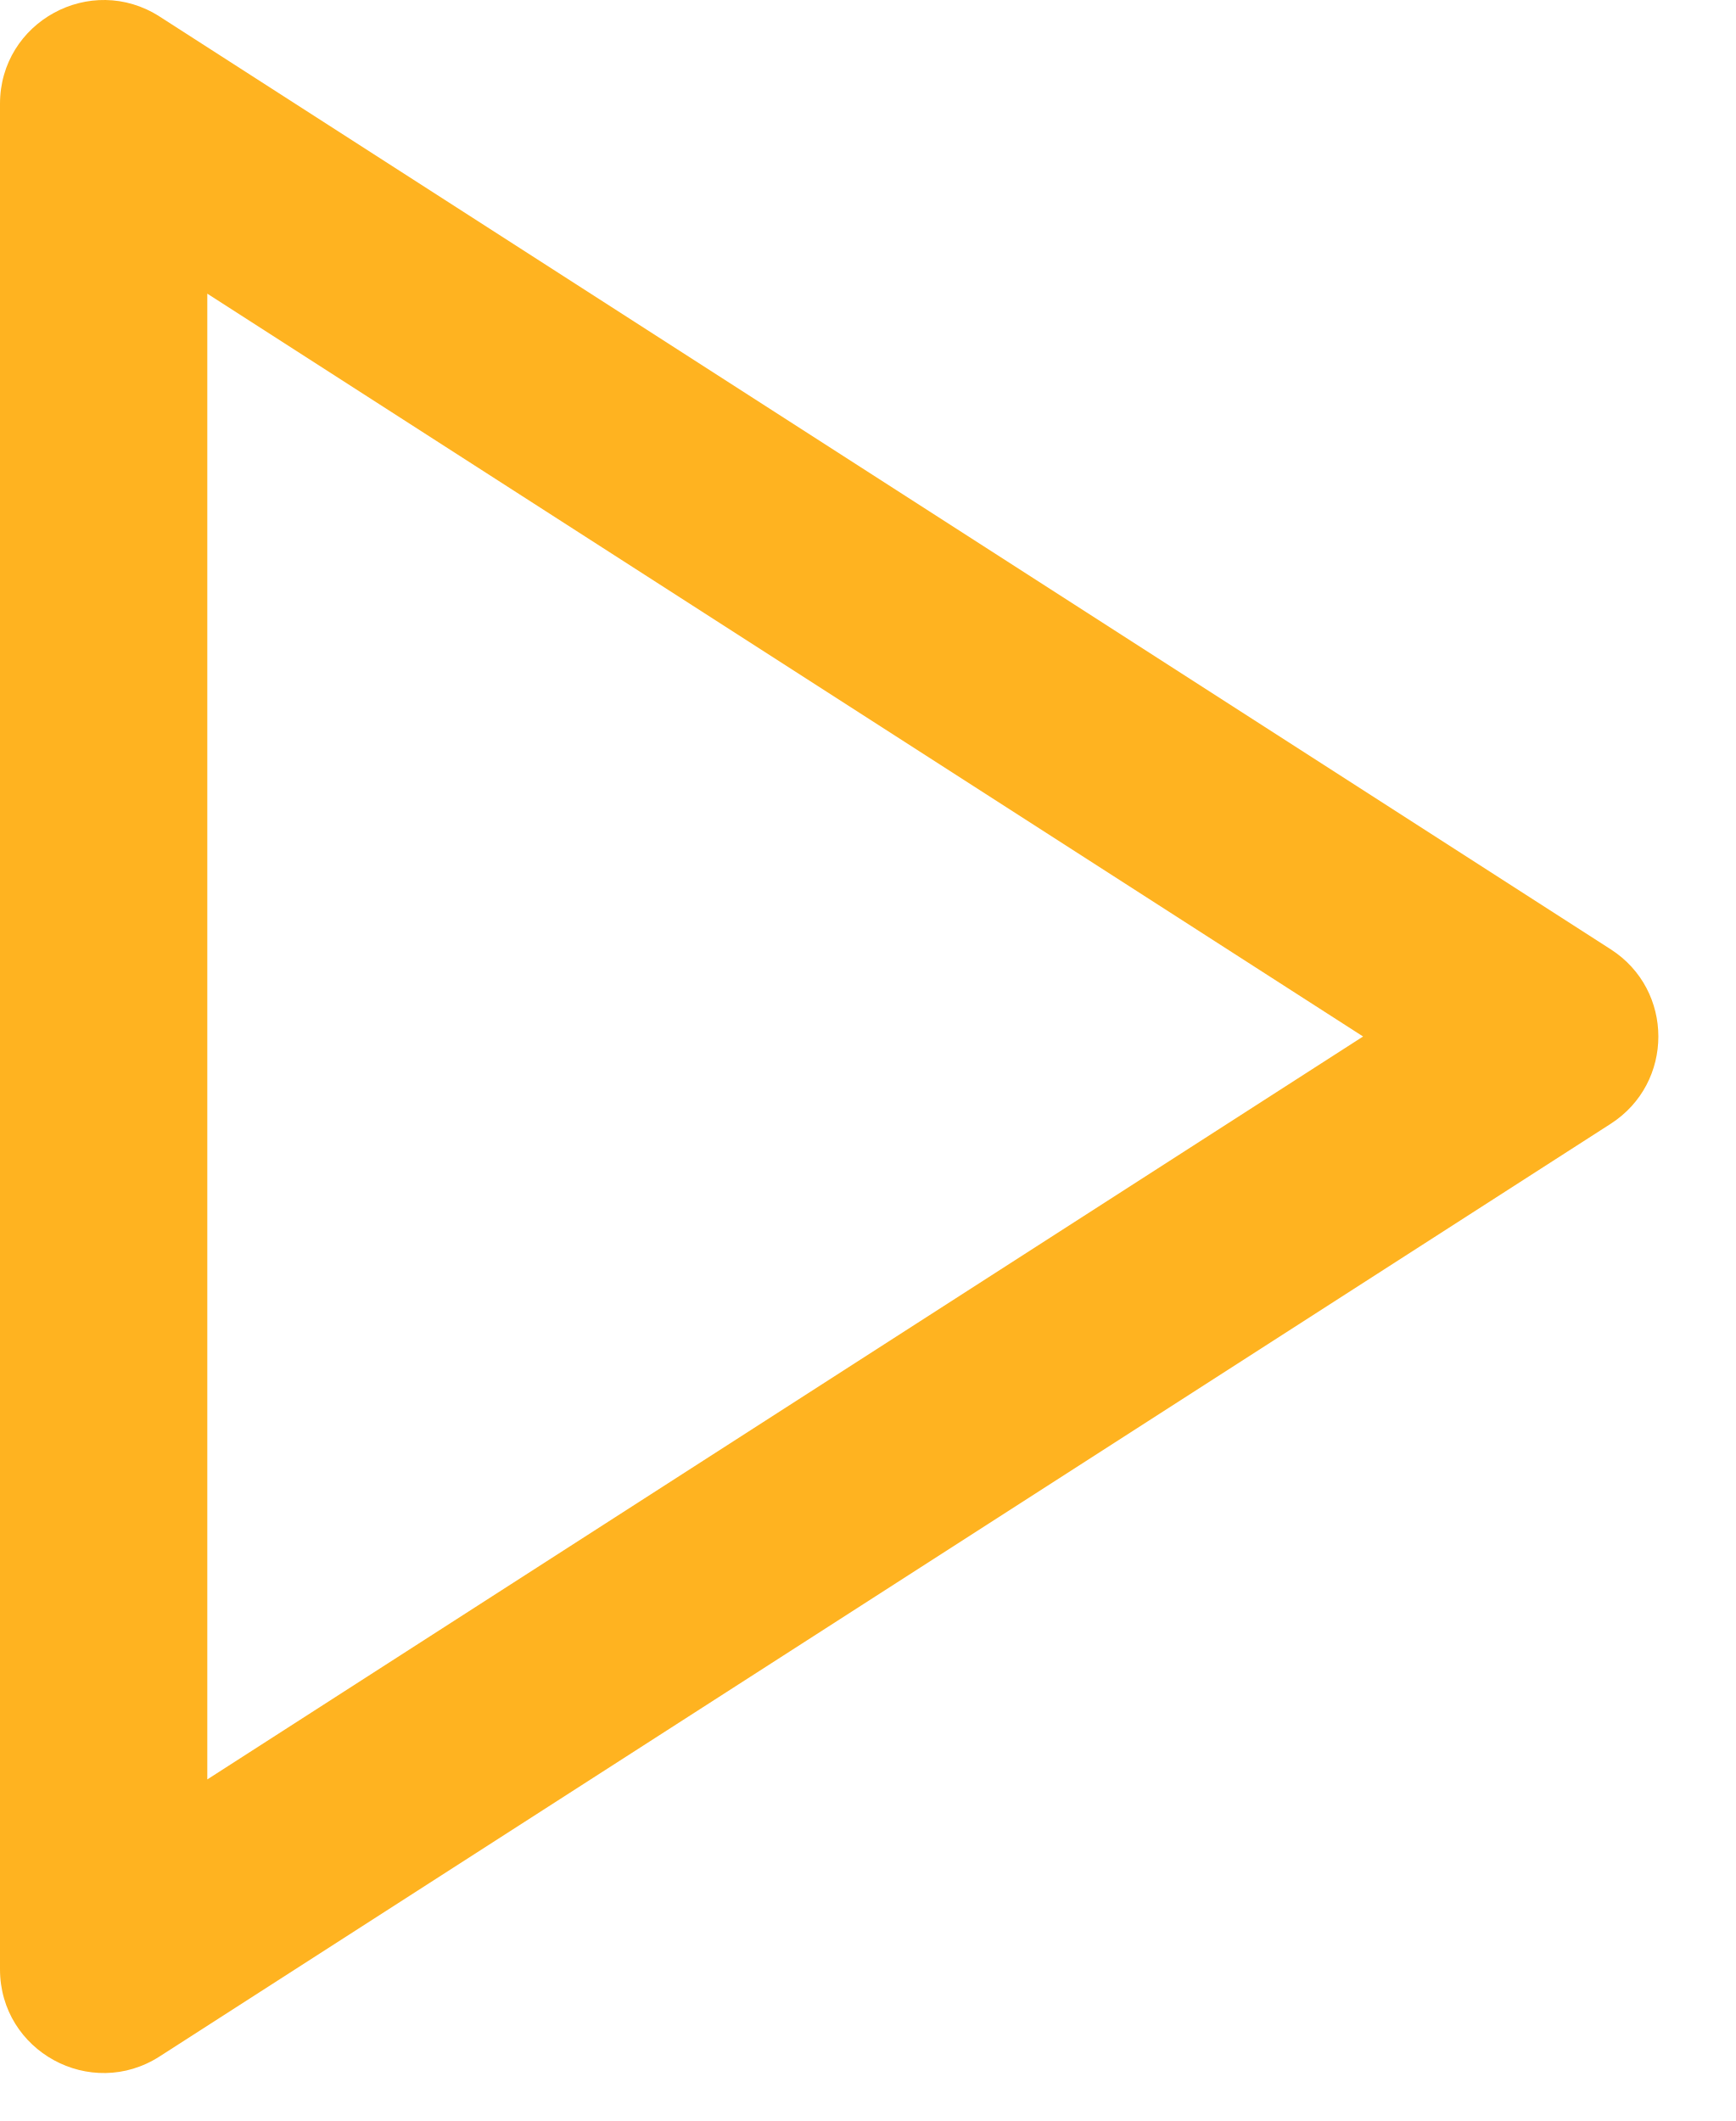
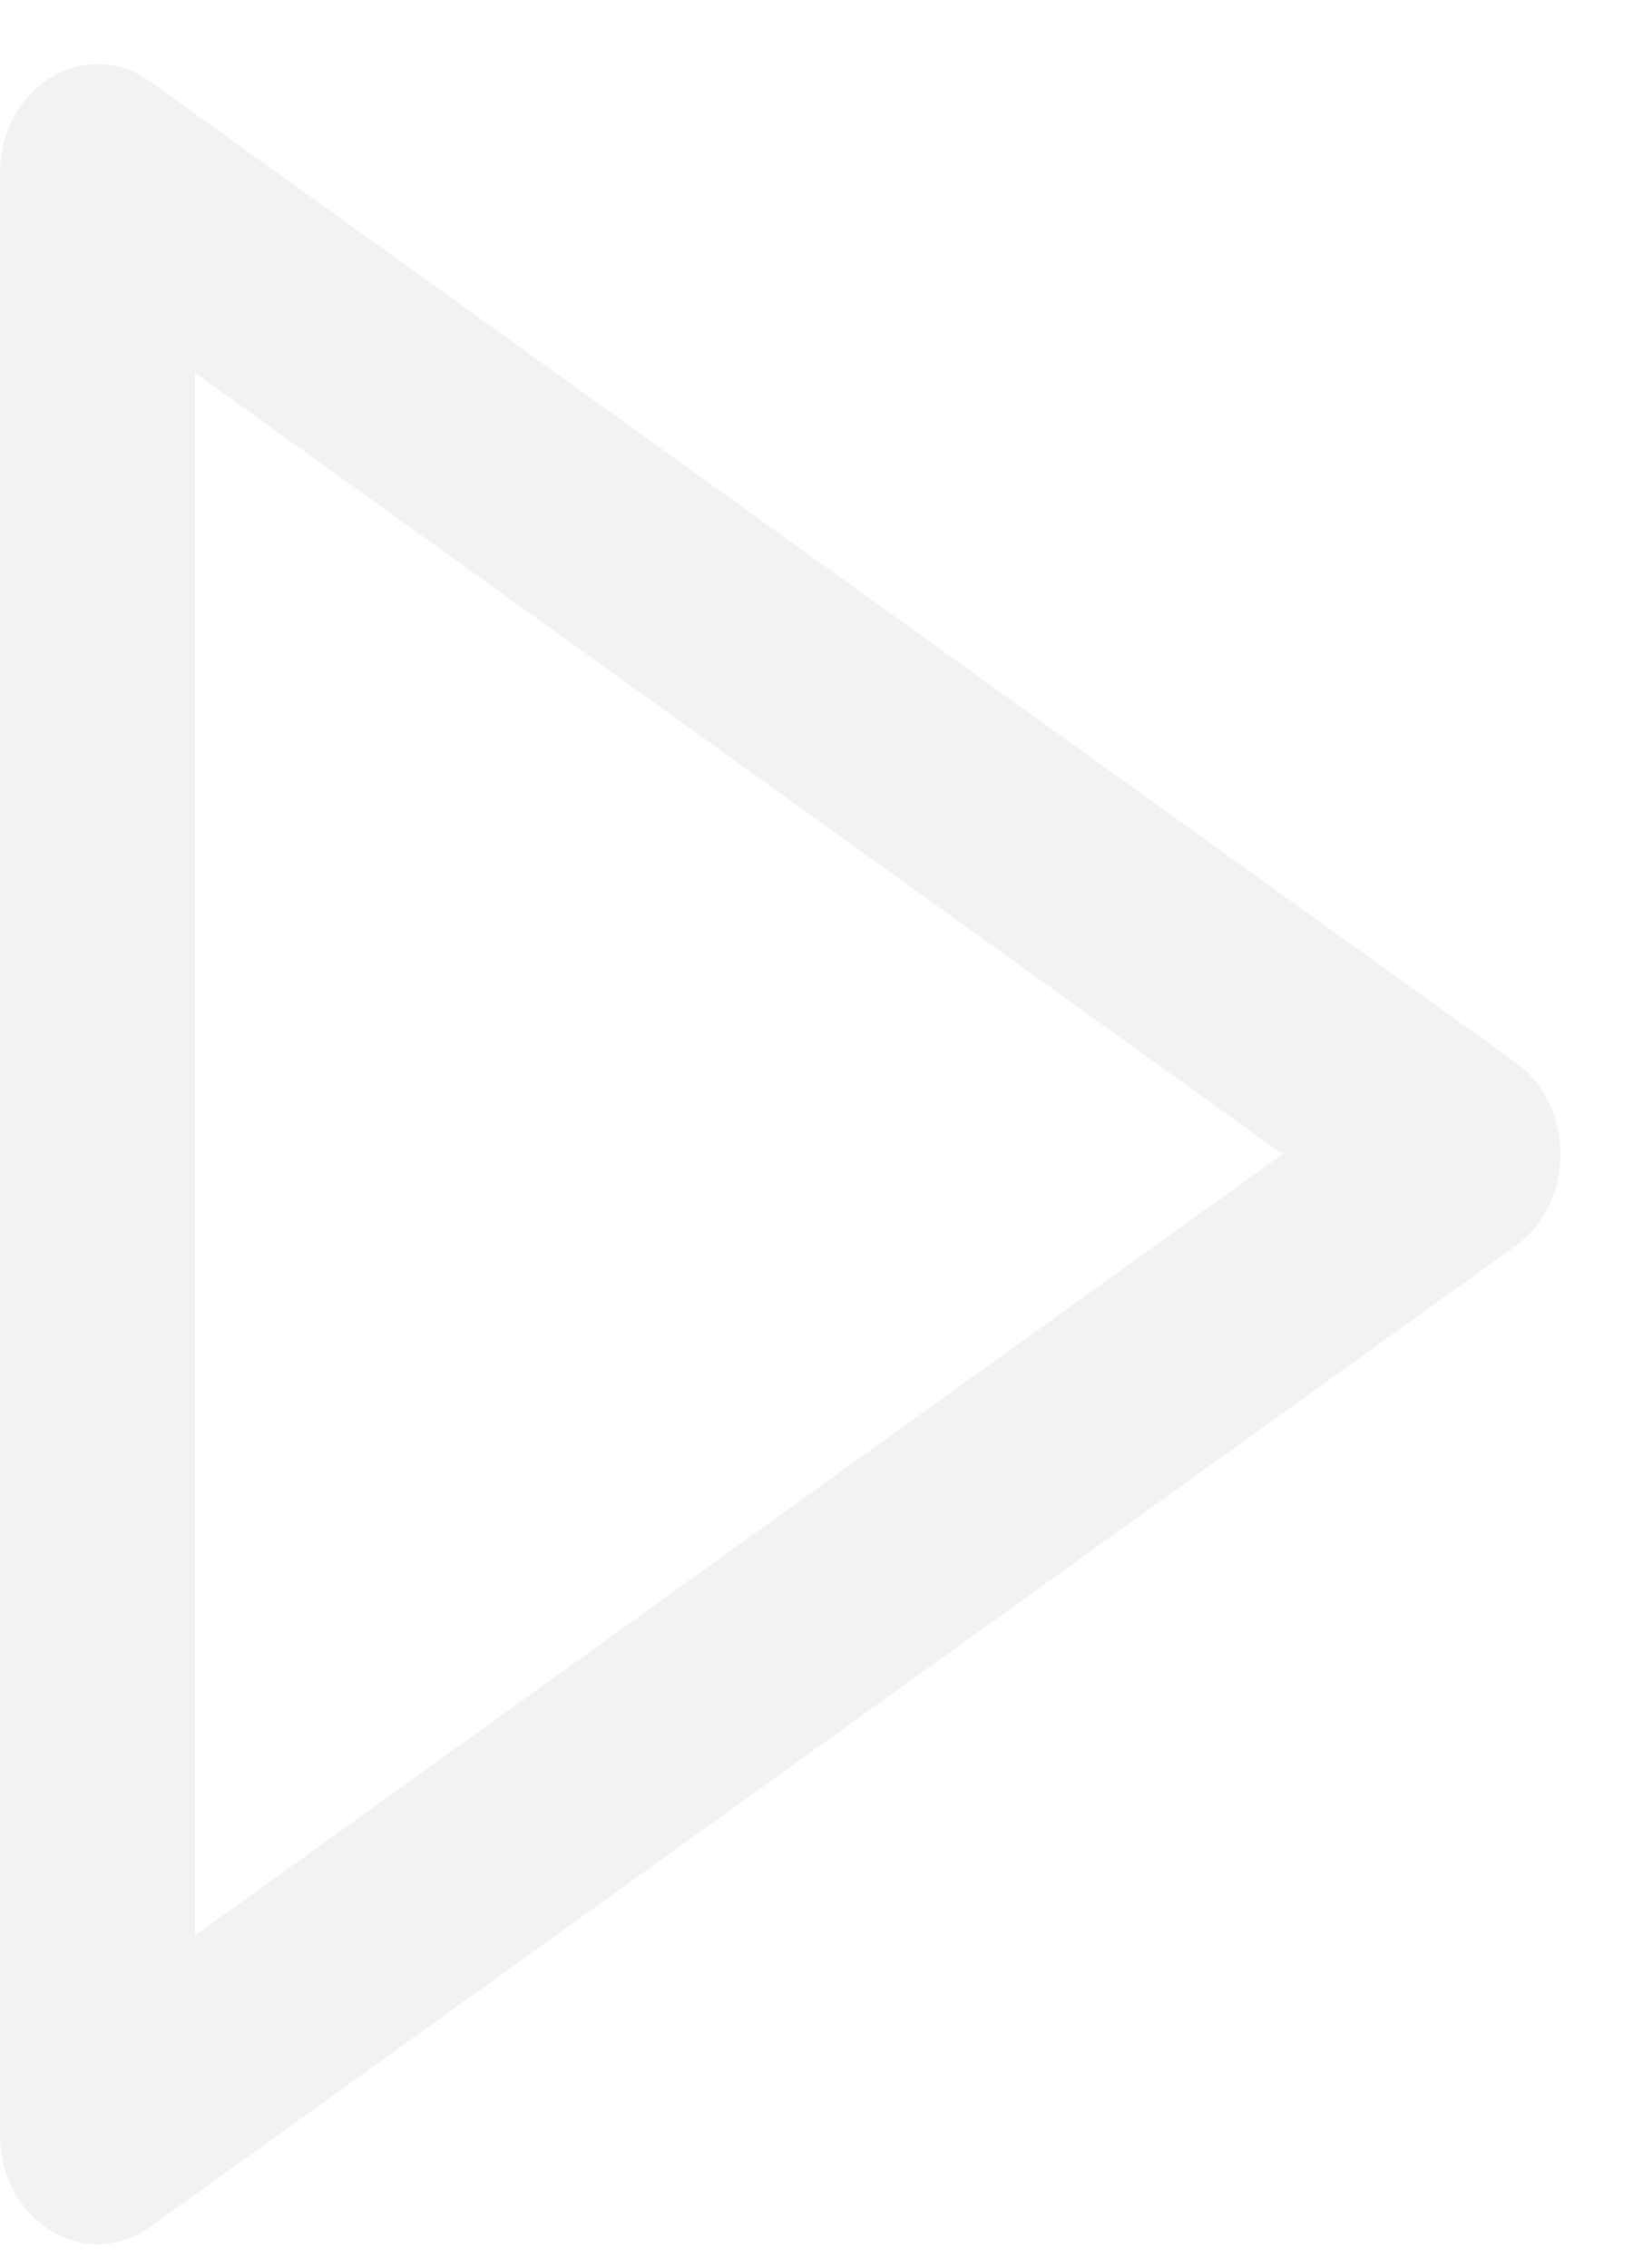
- <svg xmlns="http://www.w3.org/2000/svg" width="18" height="22" viewBox="0 0 18 22" fill="none">
-   <path fill-rule="evenodd" clip-rule="evenodd" d="M0 1.077V20.426C0 21.277 0.941 21.79 1.656 21.33L16.706 11.656C17.364 11.232 17.364 10.27 16.706 9.847L1.656 0.172C0.941 -0.287 0 0.226 0 1.077ZM14.137 10.751L2.15 18.457V3.046L14.137 10.751Z" fill="#FFB320" />
+ <svg xmlns="http://www.w3.org/2000/svg" width="18" height="25" viewBox="0 0 18 25" fill="none">
+   <path fill-rule="evenodd" clip-rule="evenodd" d="M0 1.909V23.535C0 24.486 0.941 25.06 1.656 24.546L16.706 13.733C17.364 13.26 17.364 12.184 16.706 11.712L1.656 0.899C0.941 0.385 0 0.959 0 1.909ZM14.137 12.722L2.15 21.334V4.11L14.137 12.722Z" fill="#F2F2F2" />
</svg>
